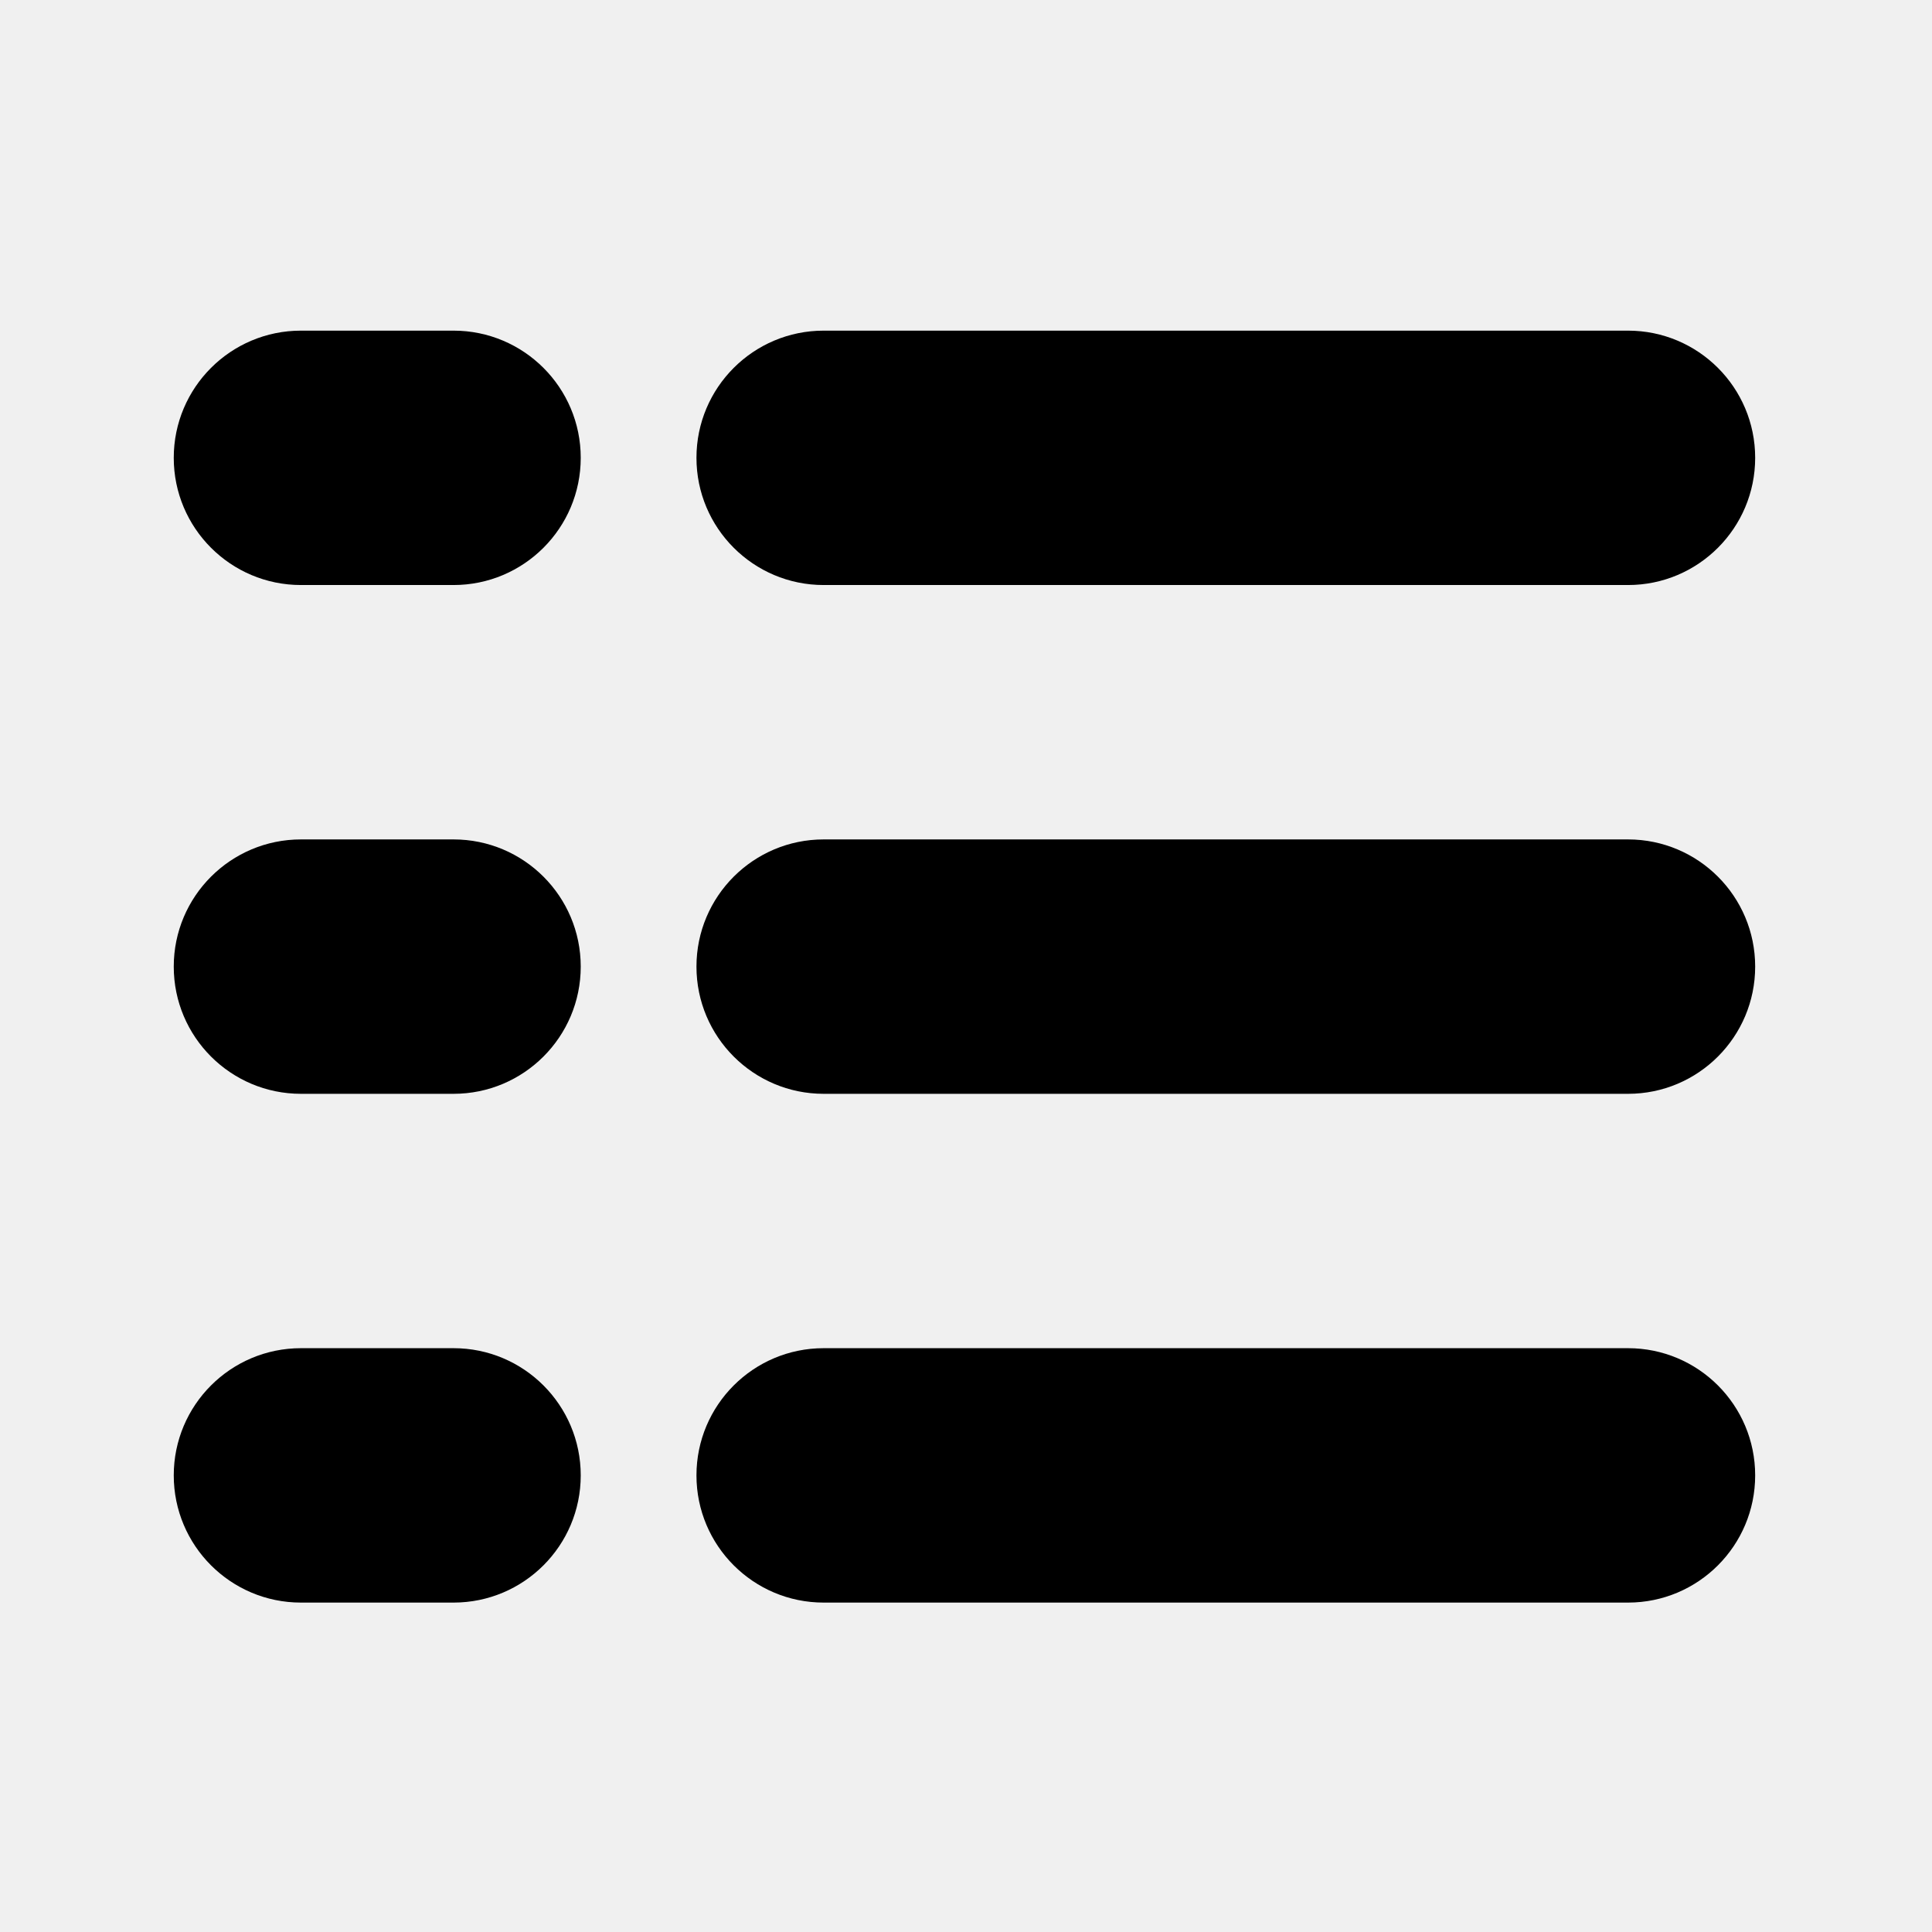
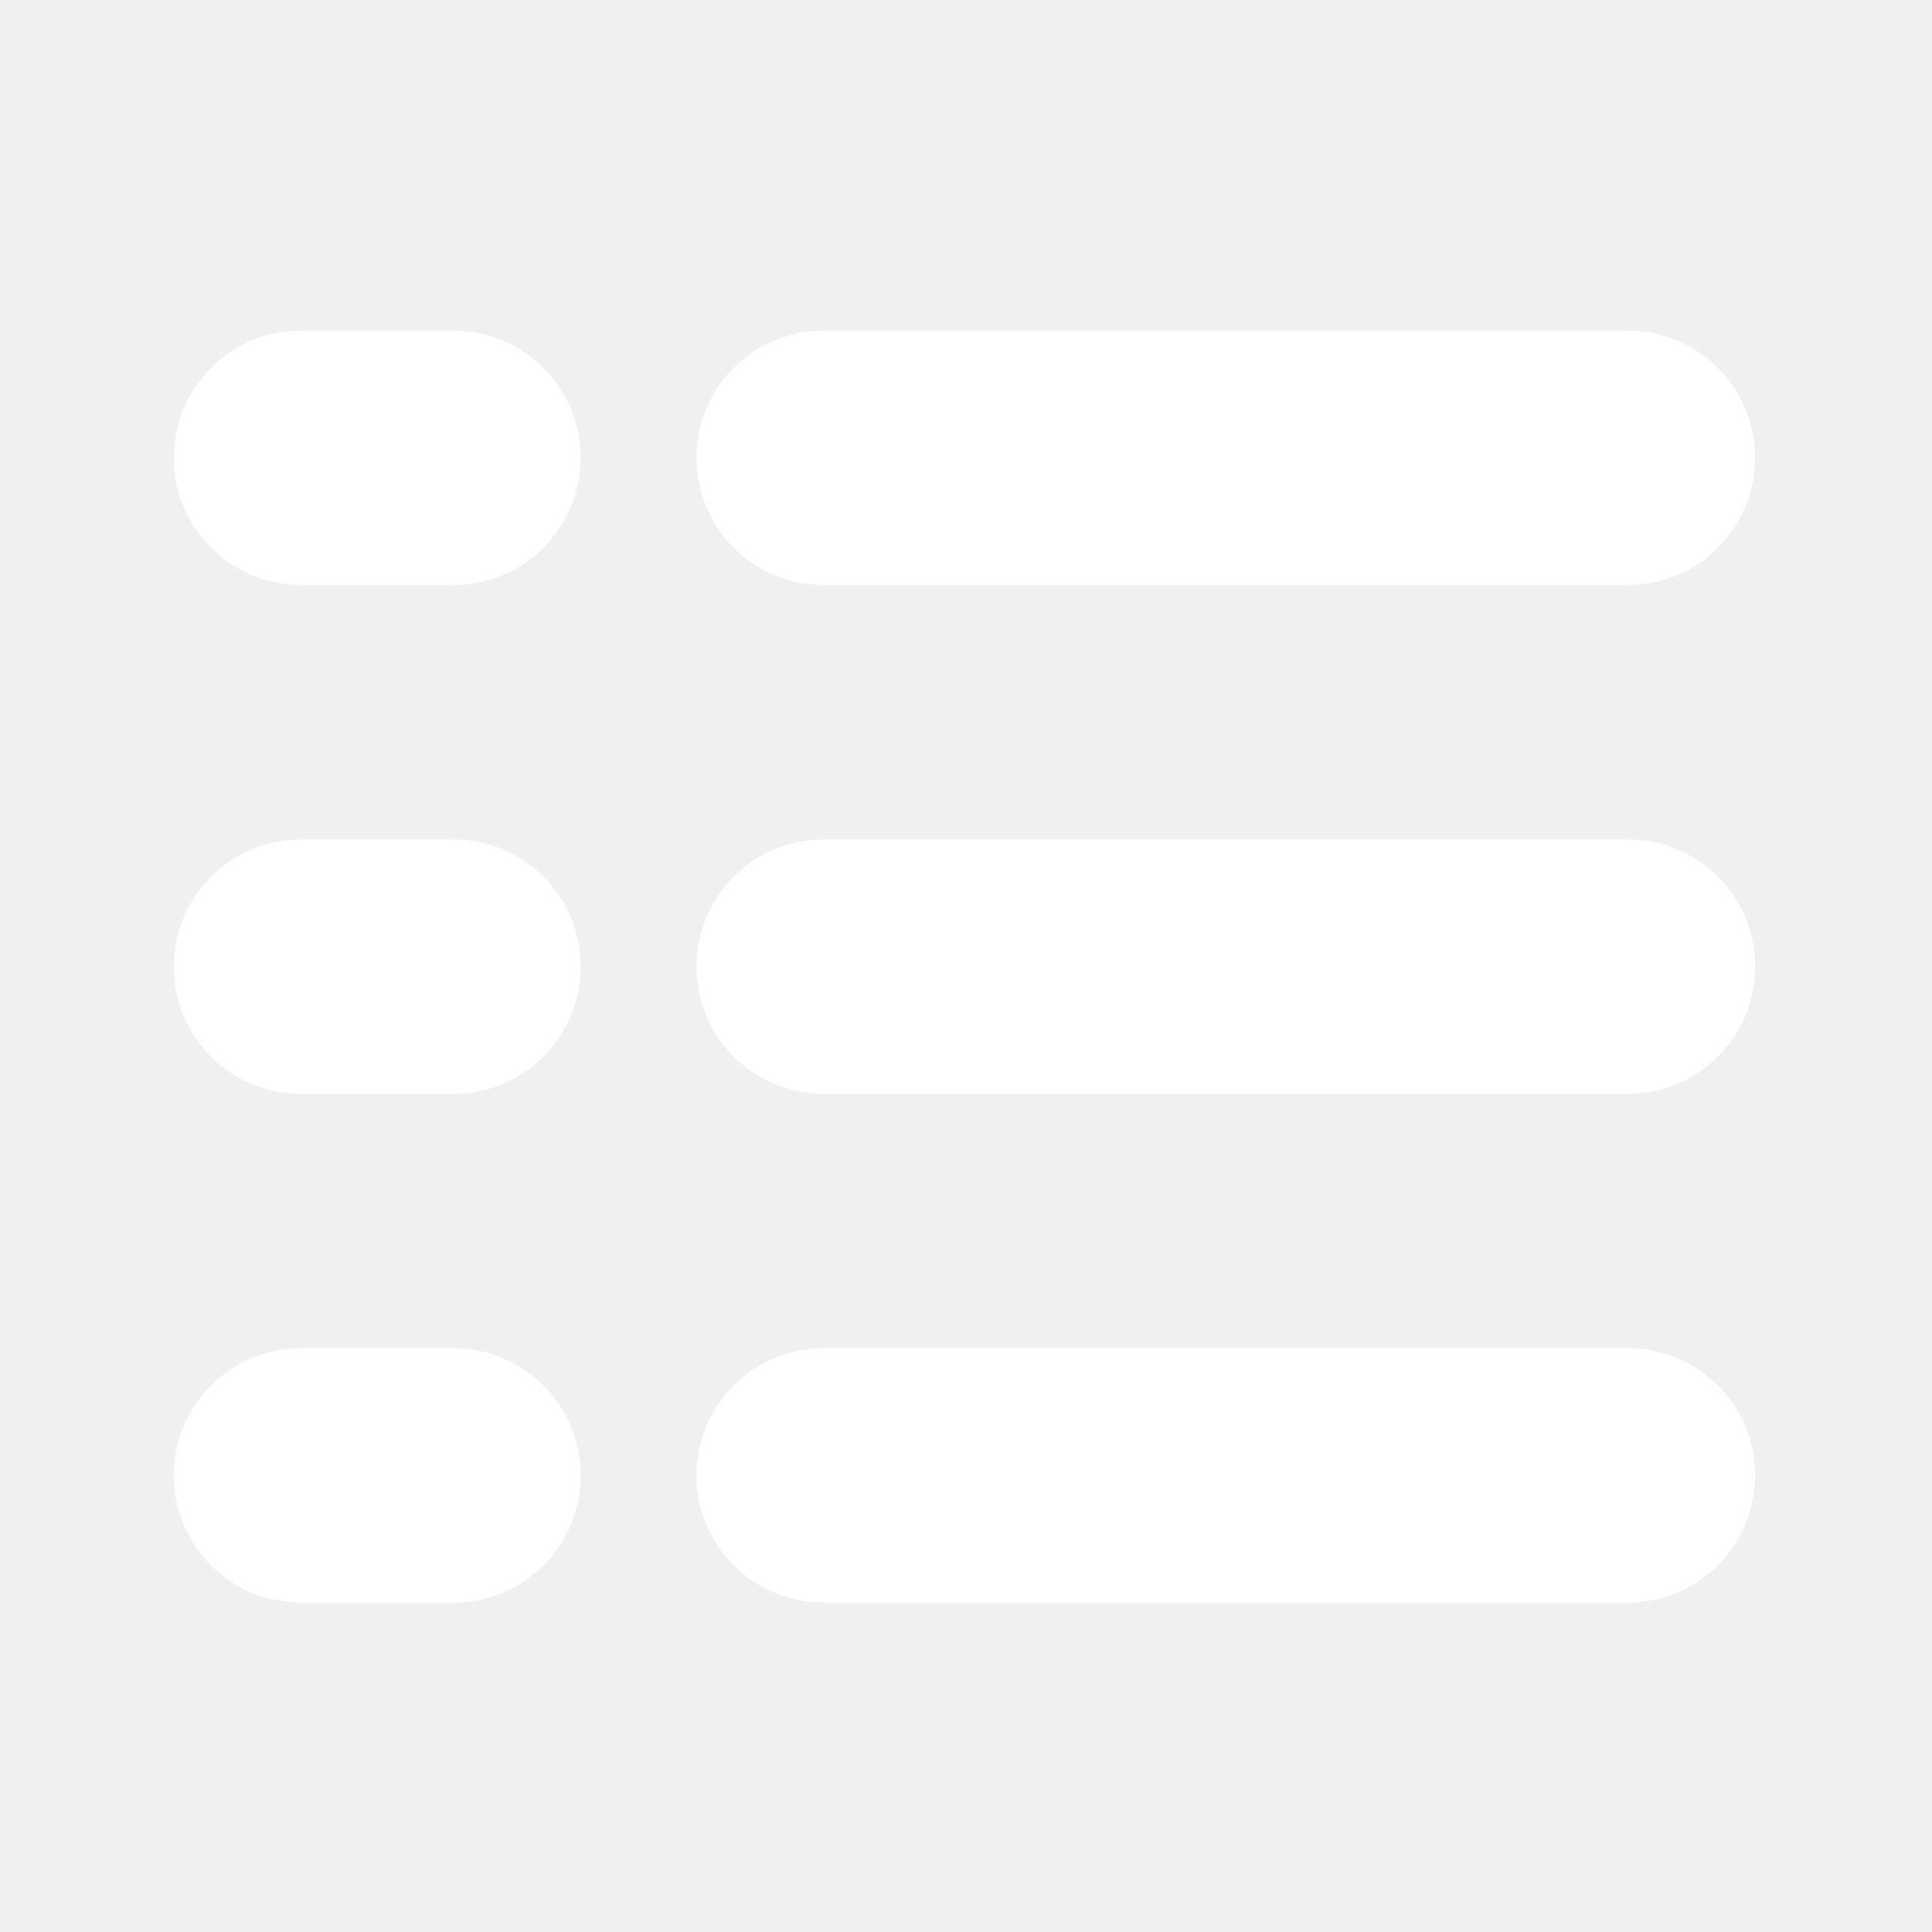
- <svg xmlns="http://www.w3.org/2000/svg" viewBox="0 0 1024 1024" fill="#000">
+ <svg xmlns="http://www.w3.org/2000/svg" viewBox="0 0 1024 1024" fill="#fff">
  <path d="M436.555 310.079l426.325 0c37.251 0 67.397-30.198 67.397-67.424s-30.146-67.409-67.397-67.409l-426.325 0c-37.234 0-67.417 30.184-67.417 67.409s30.184 67.424 67.417 67.424zM240.37 175.246l-80.854 0c-37.24 0-67.424 30.184-67.424 67.409s30.184 67.424 67.424 67.424l80.854 0c37.248 0 67.432-30.198 67.432-67.424s-30.184-67.409-67.432-67.409zM862.88 444.912l-426.325 0c-37.234 0-67.417 30.184-67.417 67.409 0 37.228 30.184 67.424 67.417 67.424l426.325 0c37.251 0 67.397-30.196 67.397-67.424 0-37.225-30.147-67.409-67.397-67.409zM240.37 444.912l-80.854 0c-37.24 0-67.424 30.184-67.424 67.409 0 37.228 30.184 67.424 67.424 67.424l80.854 0c37.248 0 67.432-30.196 67.432-67.424 0-37.225-30.184-67.409-67.432-67.409zM862.88 714.565l-426.325 0c-37.234 0-67.417 30.195-67.417 67.416 0 37.234 30.184 67.423 67.417 67.423l426.325 0c37.251 0 67.397-30.189 67.397-67.423 0-37.222-30.147-67.416-67.397-67.416zM240.37 714.565l-80.854 0c-37.24 0-67.424 30.195-67.424 67.416 0 37.234 30.184 67.423 67.424 67.423l80.854 0c37.248 0 67.432-30.189 67.432-67.423 0-37.222-30.184-67.416-67.432-67.416z">
    </path>
</svg>
